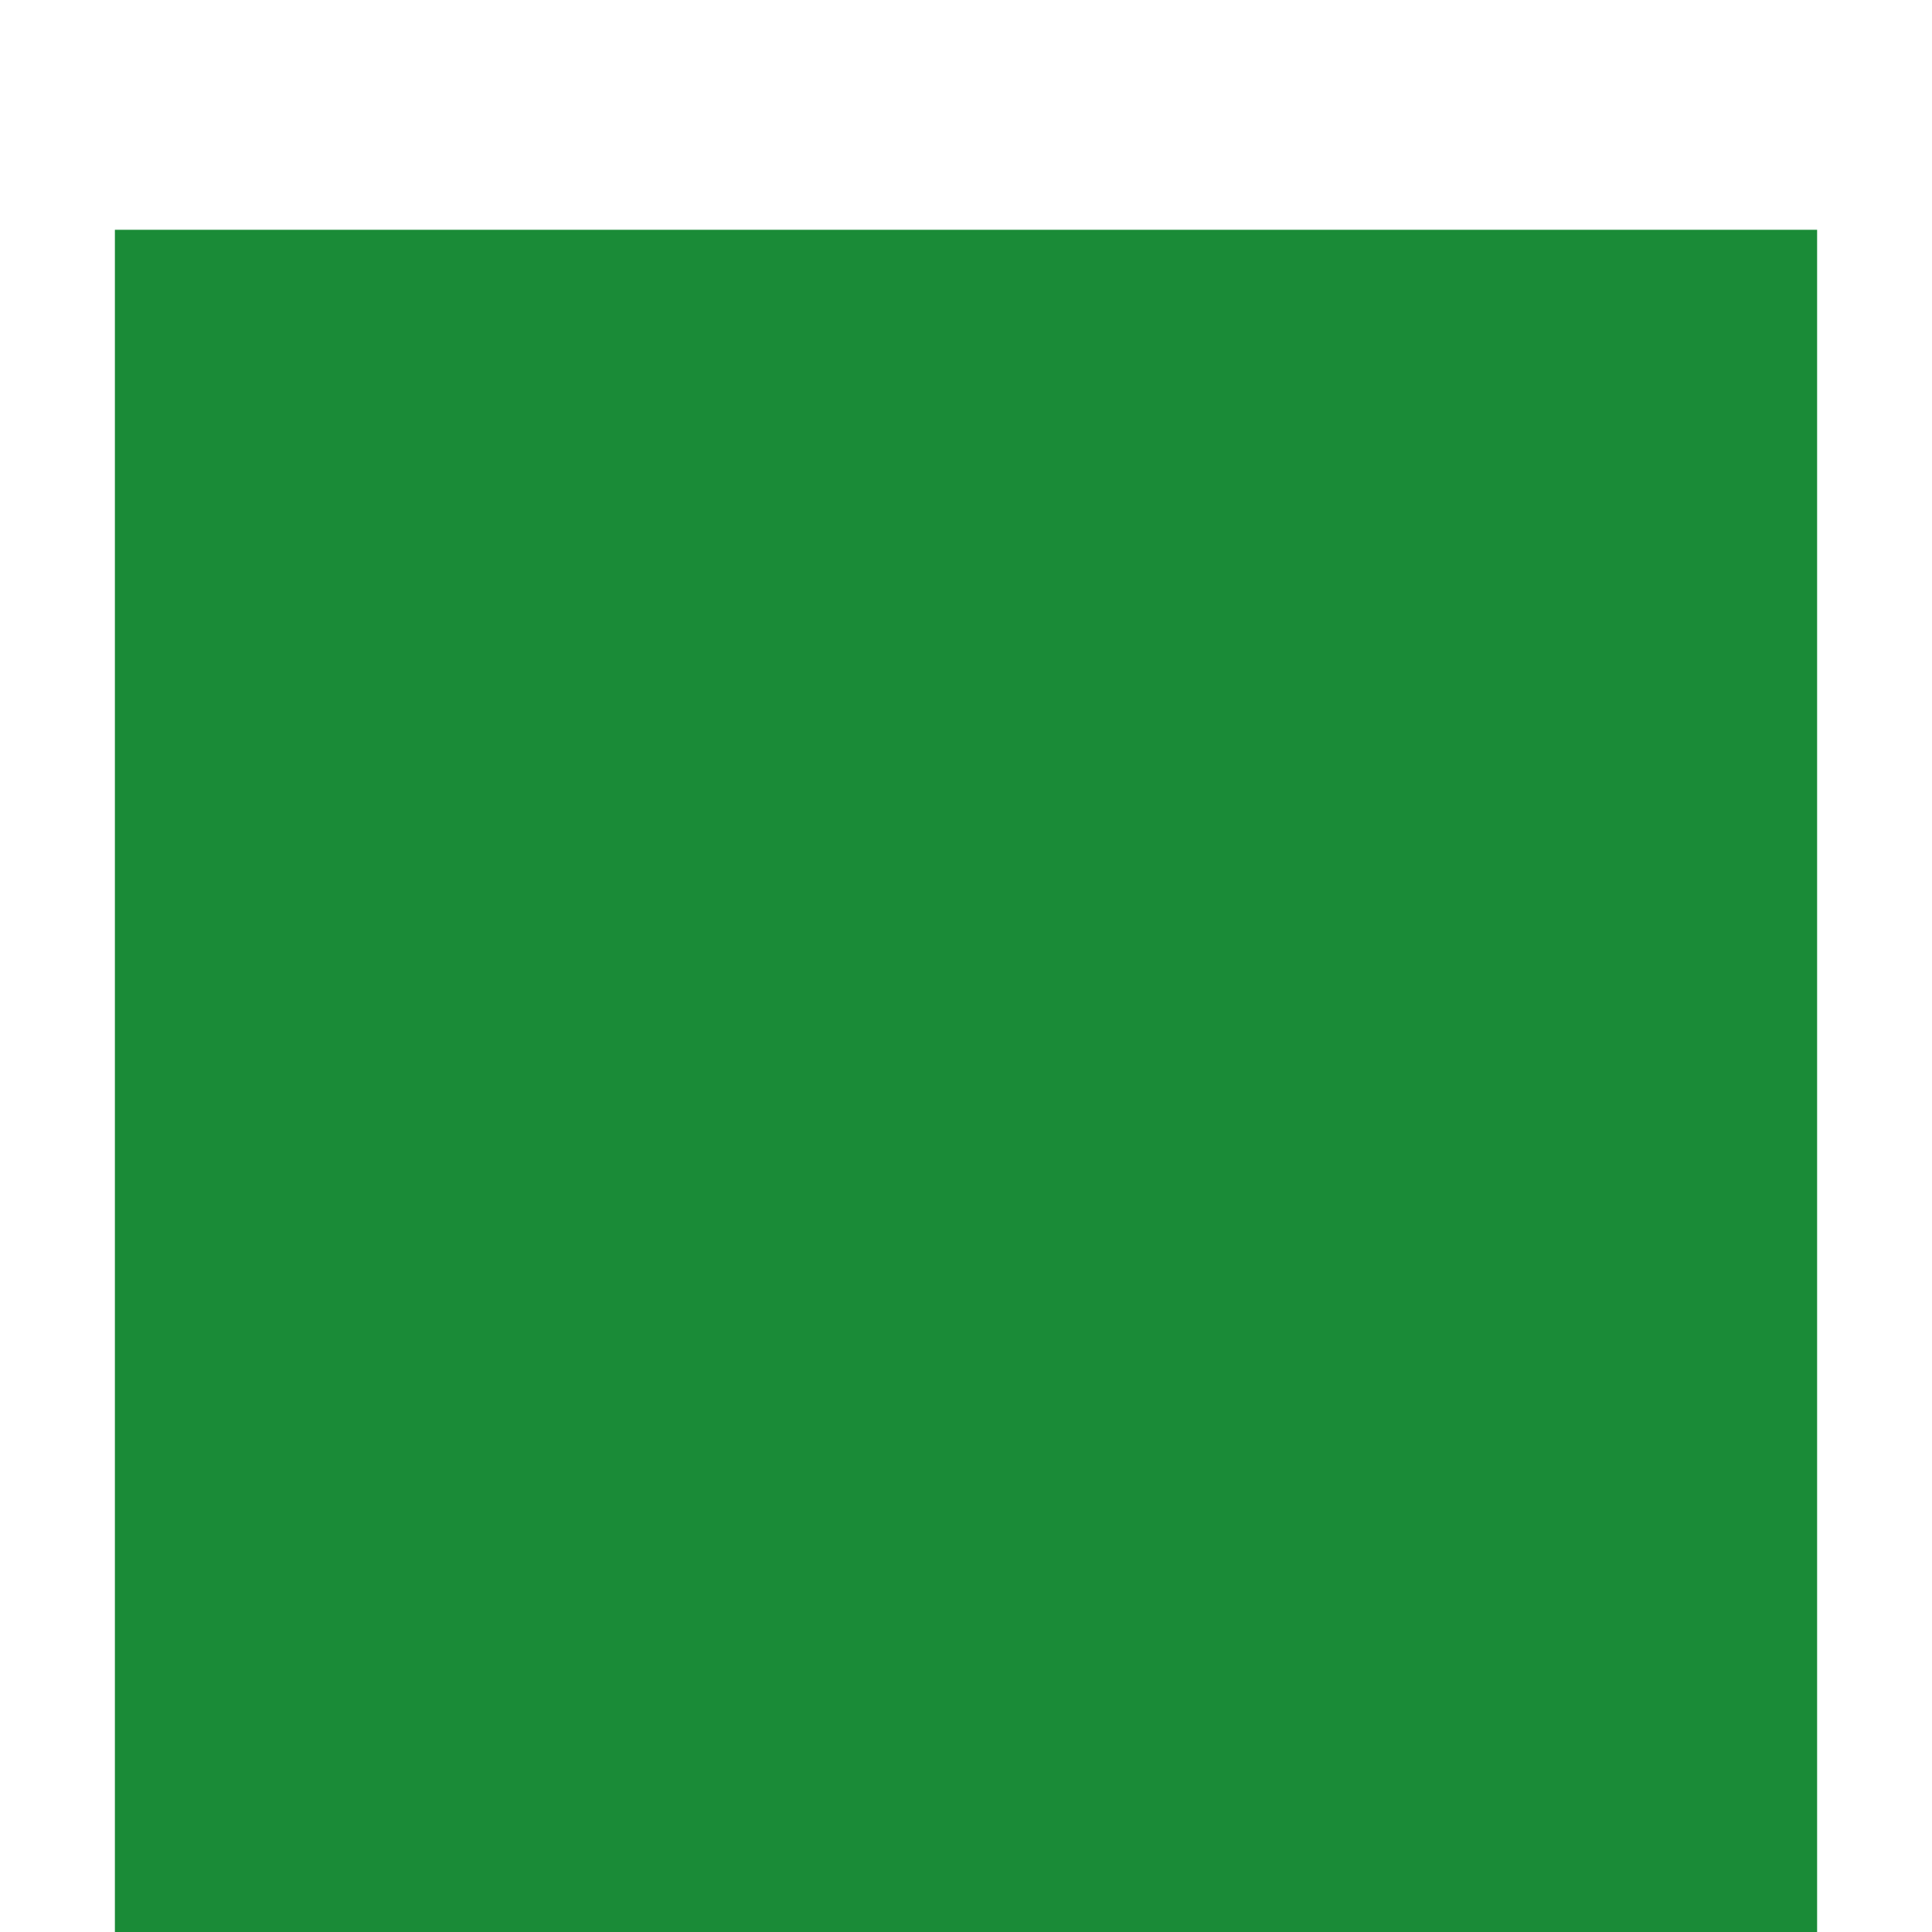
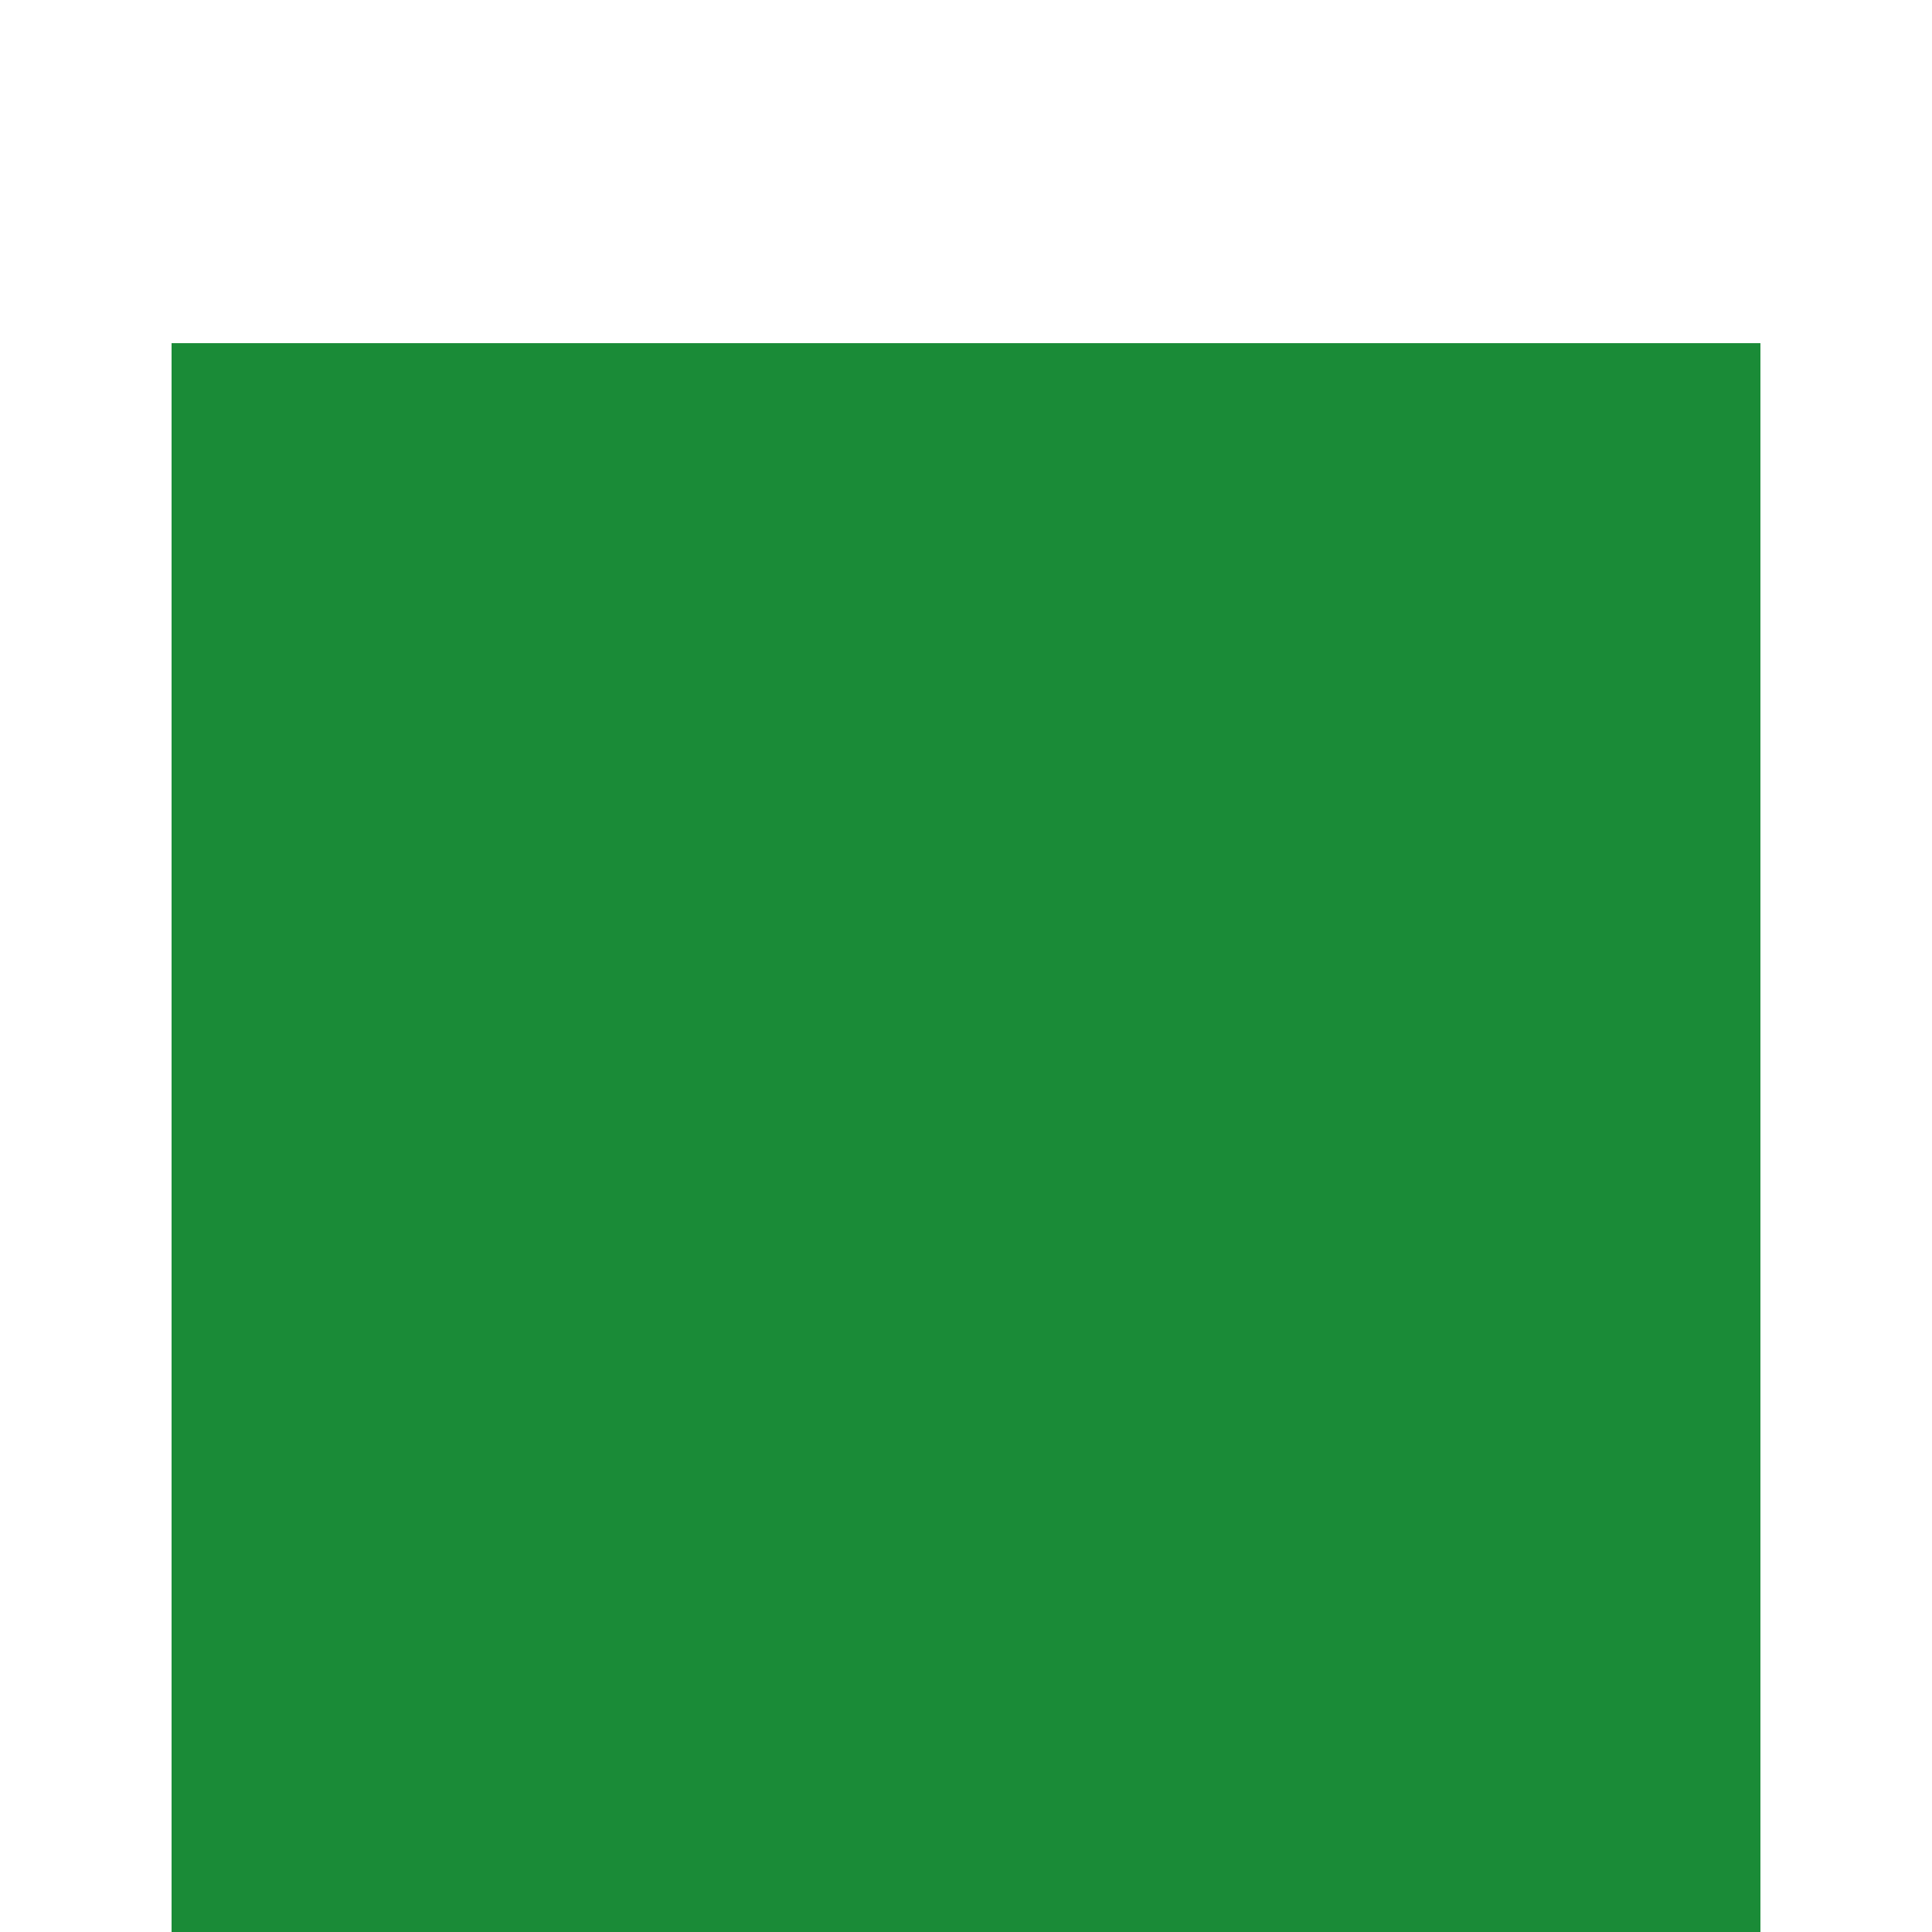
- <svg xmlns="http://www.w3.org/2000/svg" width="14" height="14" viewBox="0 -0.5 3.704 4.204" version="1.1" id="svg1">
+ <svg xmlns="http://www.w3.org/2000/svg" width="14" height="14" viewBox="0 -0.8 3.704 4.504" version="1.1" id="svg1">
  <defs id="defs1" />
  <rect style="fill:#1a8b37;stroke:none;stroke-width:0.67;stroke-linejoin:bevel;fill-opacity:1" id="rect1" width="3.704" height="3.704" x="0" y="0" />
</svg>
